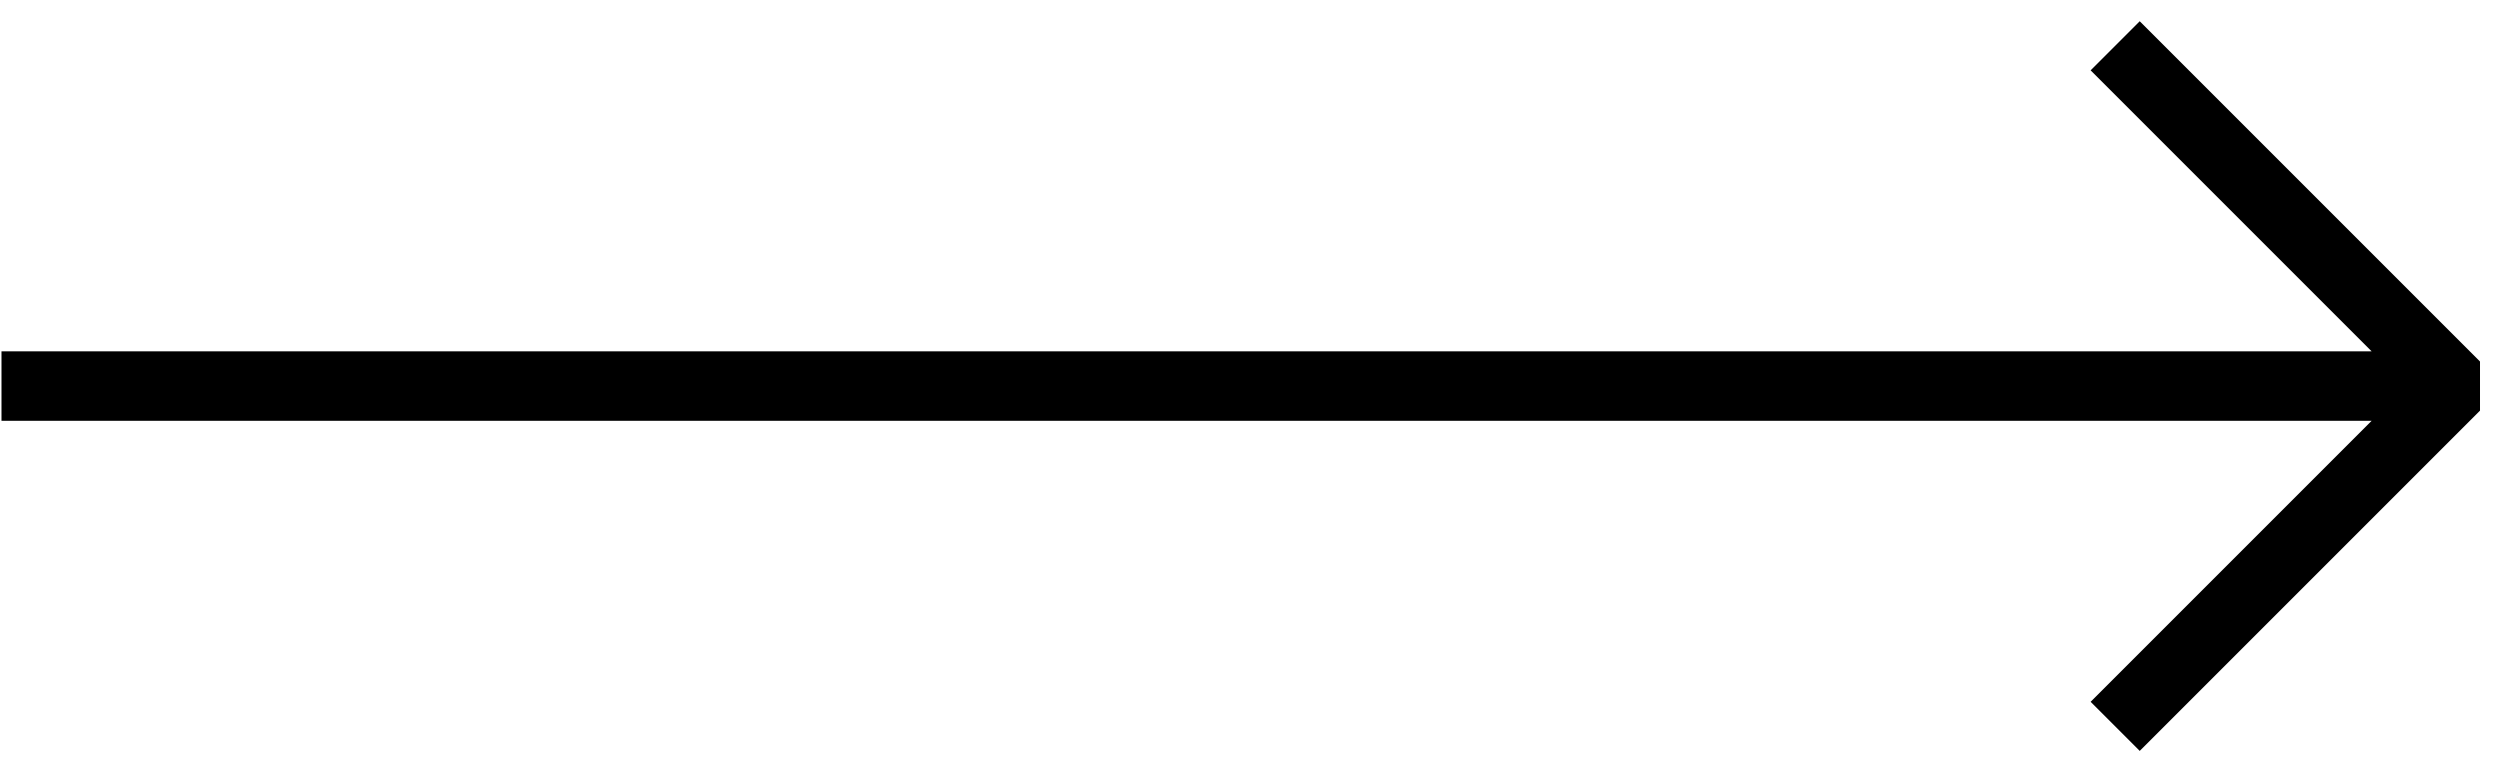
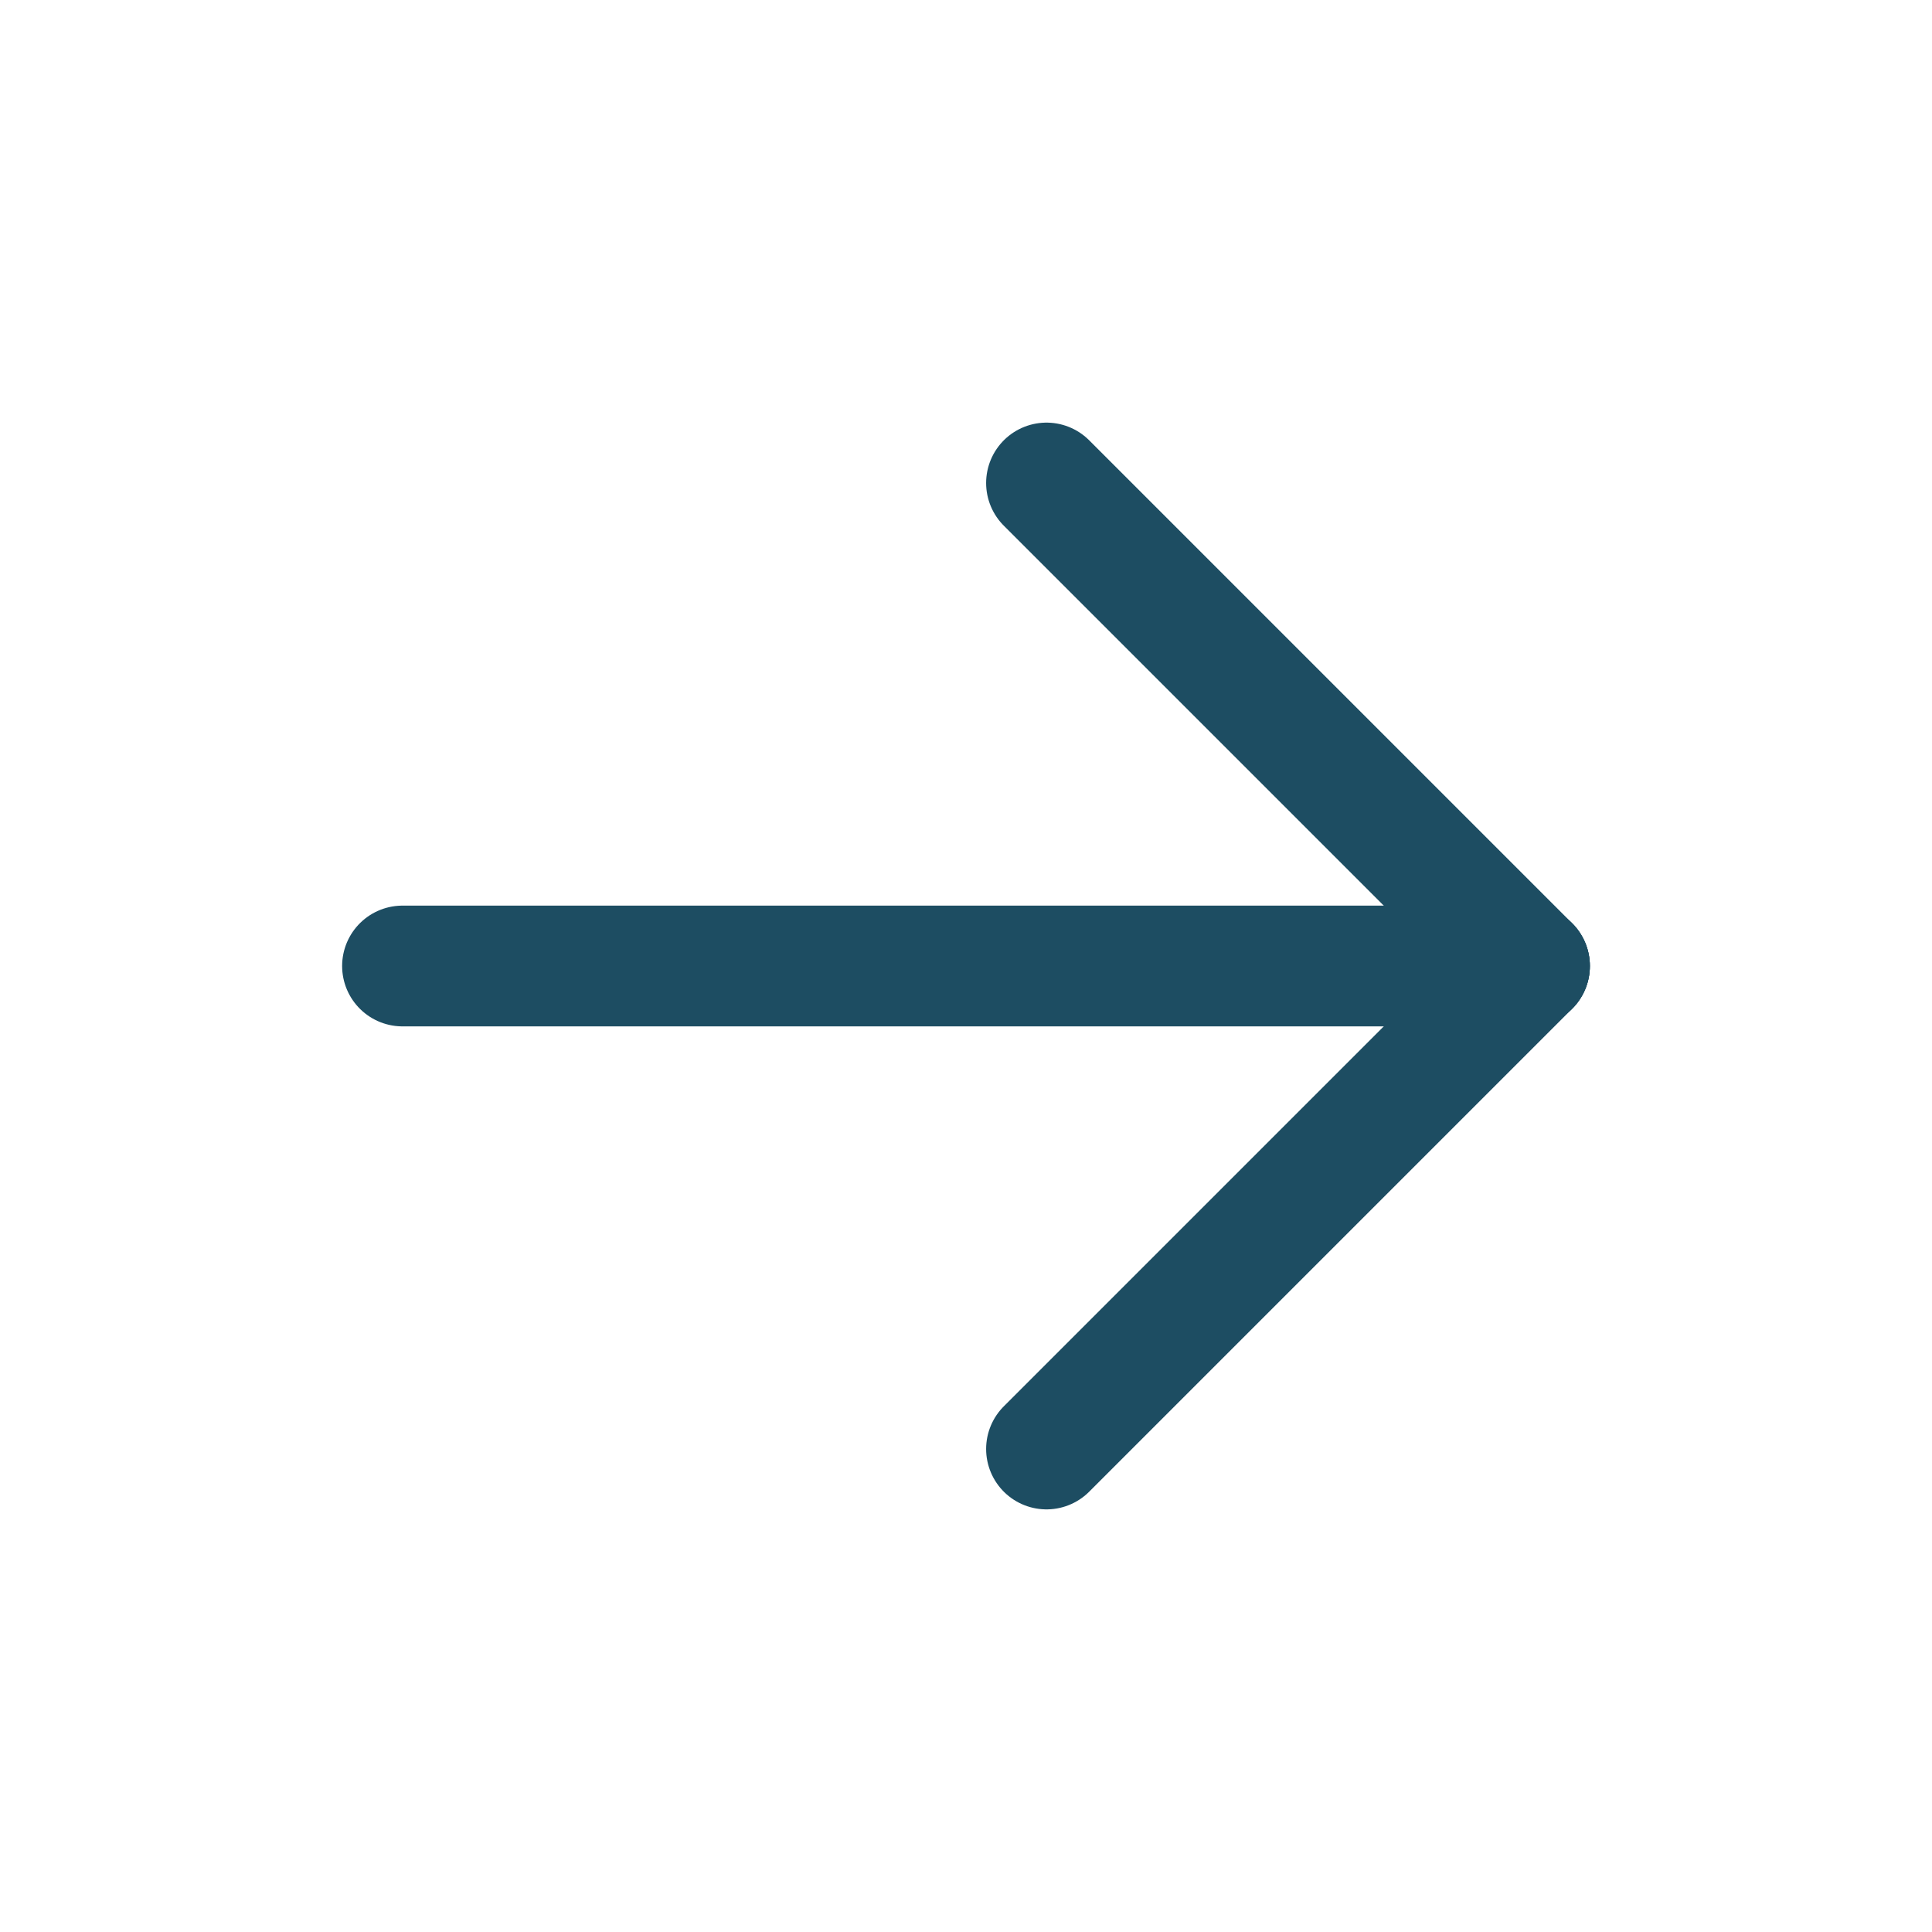
- <svg xmlns="http://www.w3.org/2000/svg" width="72" height="22" viewBox="0 0 72 22" class="bow-arrow">
-   <path fill="none" stroke="#000" stroke-width="2" stroke-miterlimit="0" d="M.043 11.119h70.714M60.917 1.319l9.8 9.8-9.8 9.8" />
+ <svg xmlns="http://www.w3.org/2000/svg" width="24" height="24" viewBox="0 0 24 24" fill="none" stroke="#1d4d62" stroke-width="1.5" stroke-linecap="round" stroke-linejoin="round" class="icon icon-tabler icons-tabler-outline icon-tabler-arrow-right">
+   <path stroke="none" d="M0 0h24v24H0z" fill="none" />
+   <path d="M5 12l14 0" />
+   <path d="M13 18l6 -6" />
+   <path d="M13 6l6 6" />
</svg>
